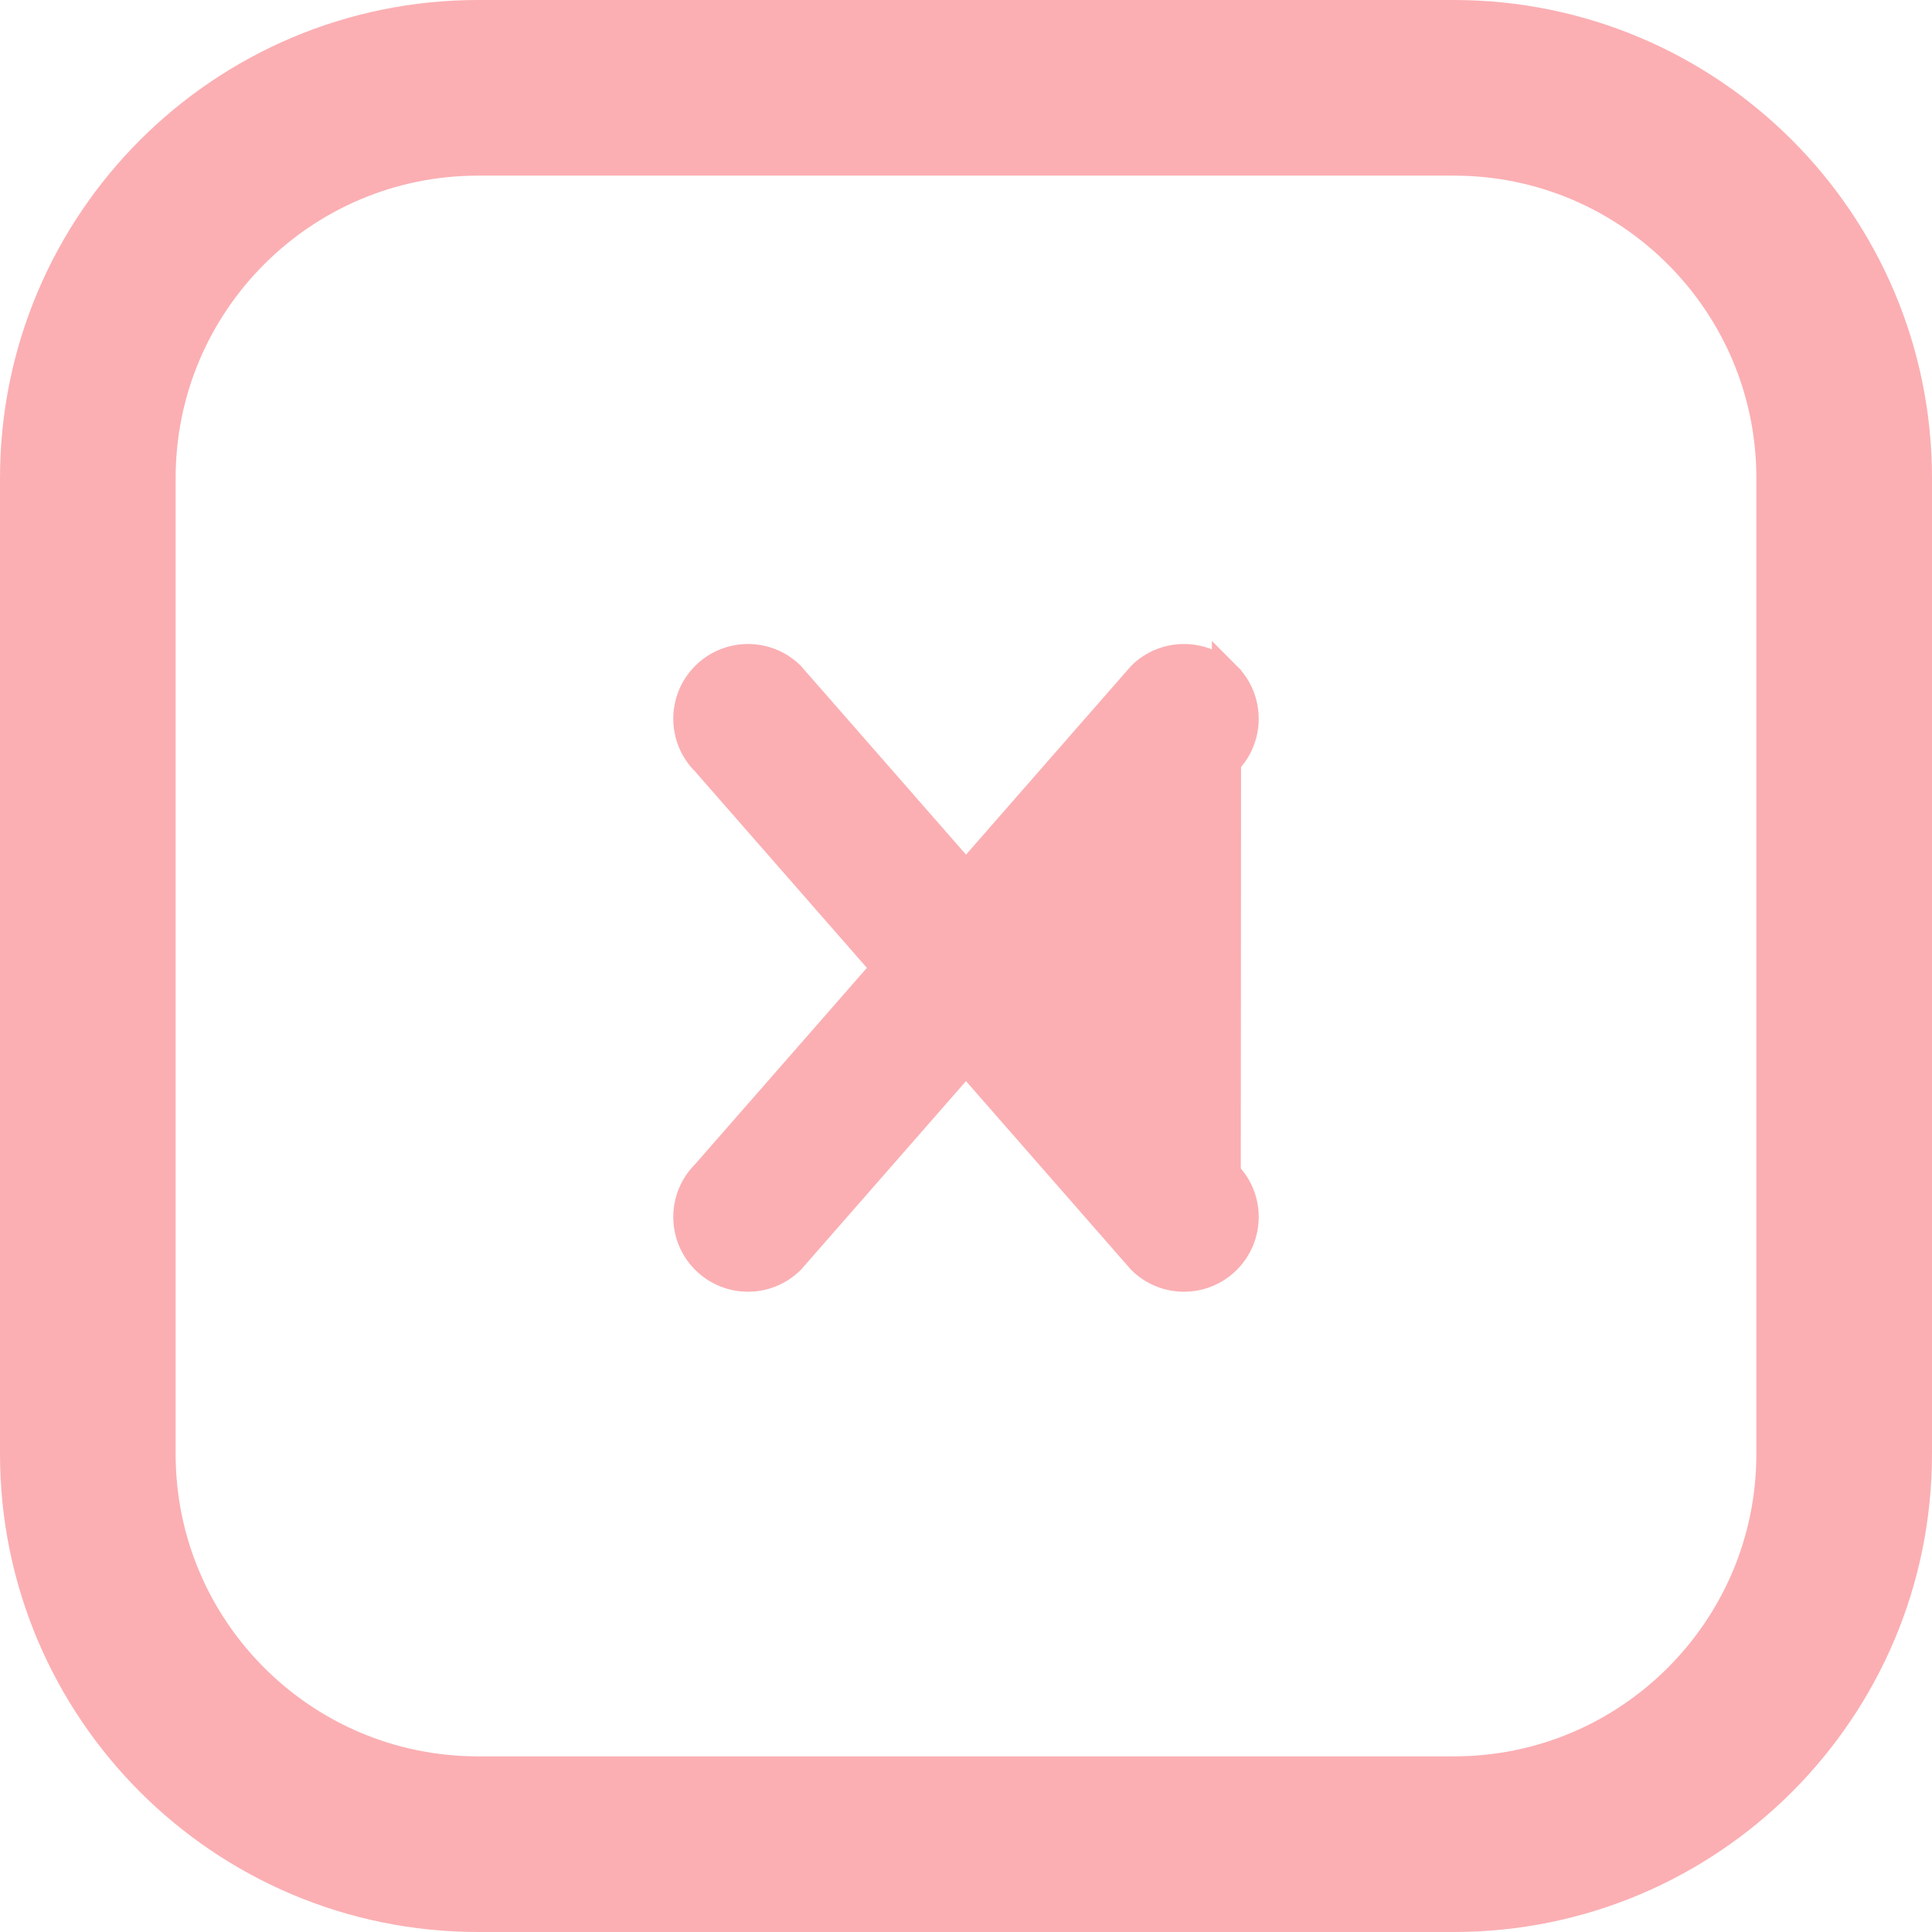
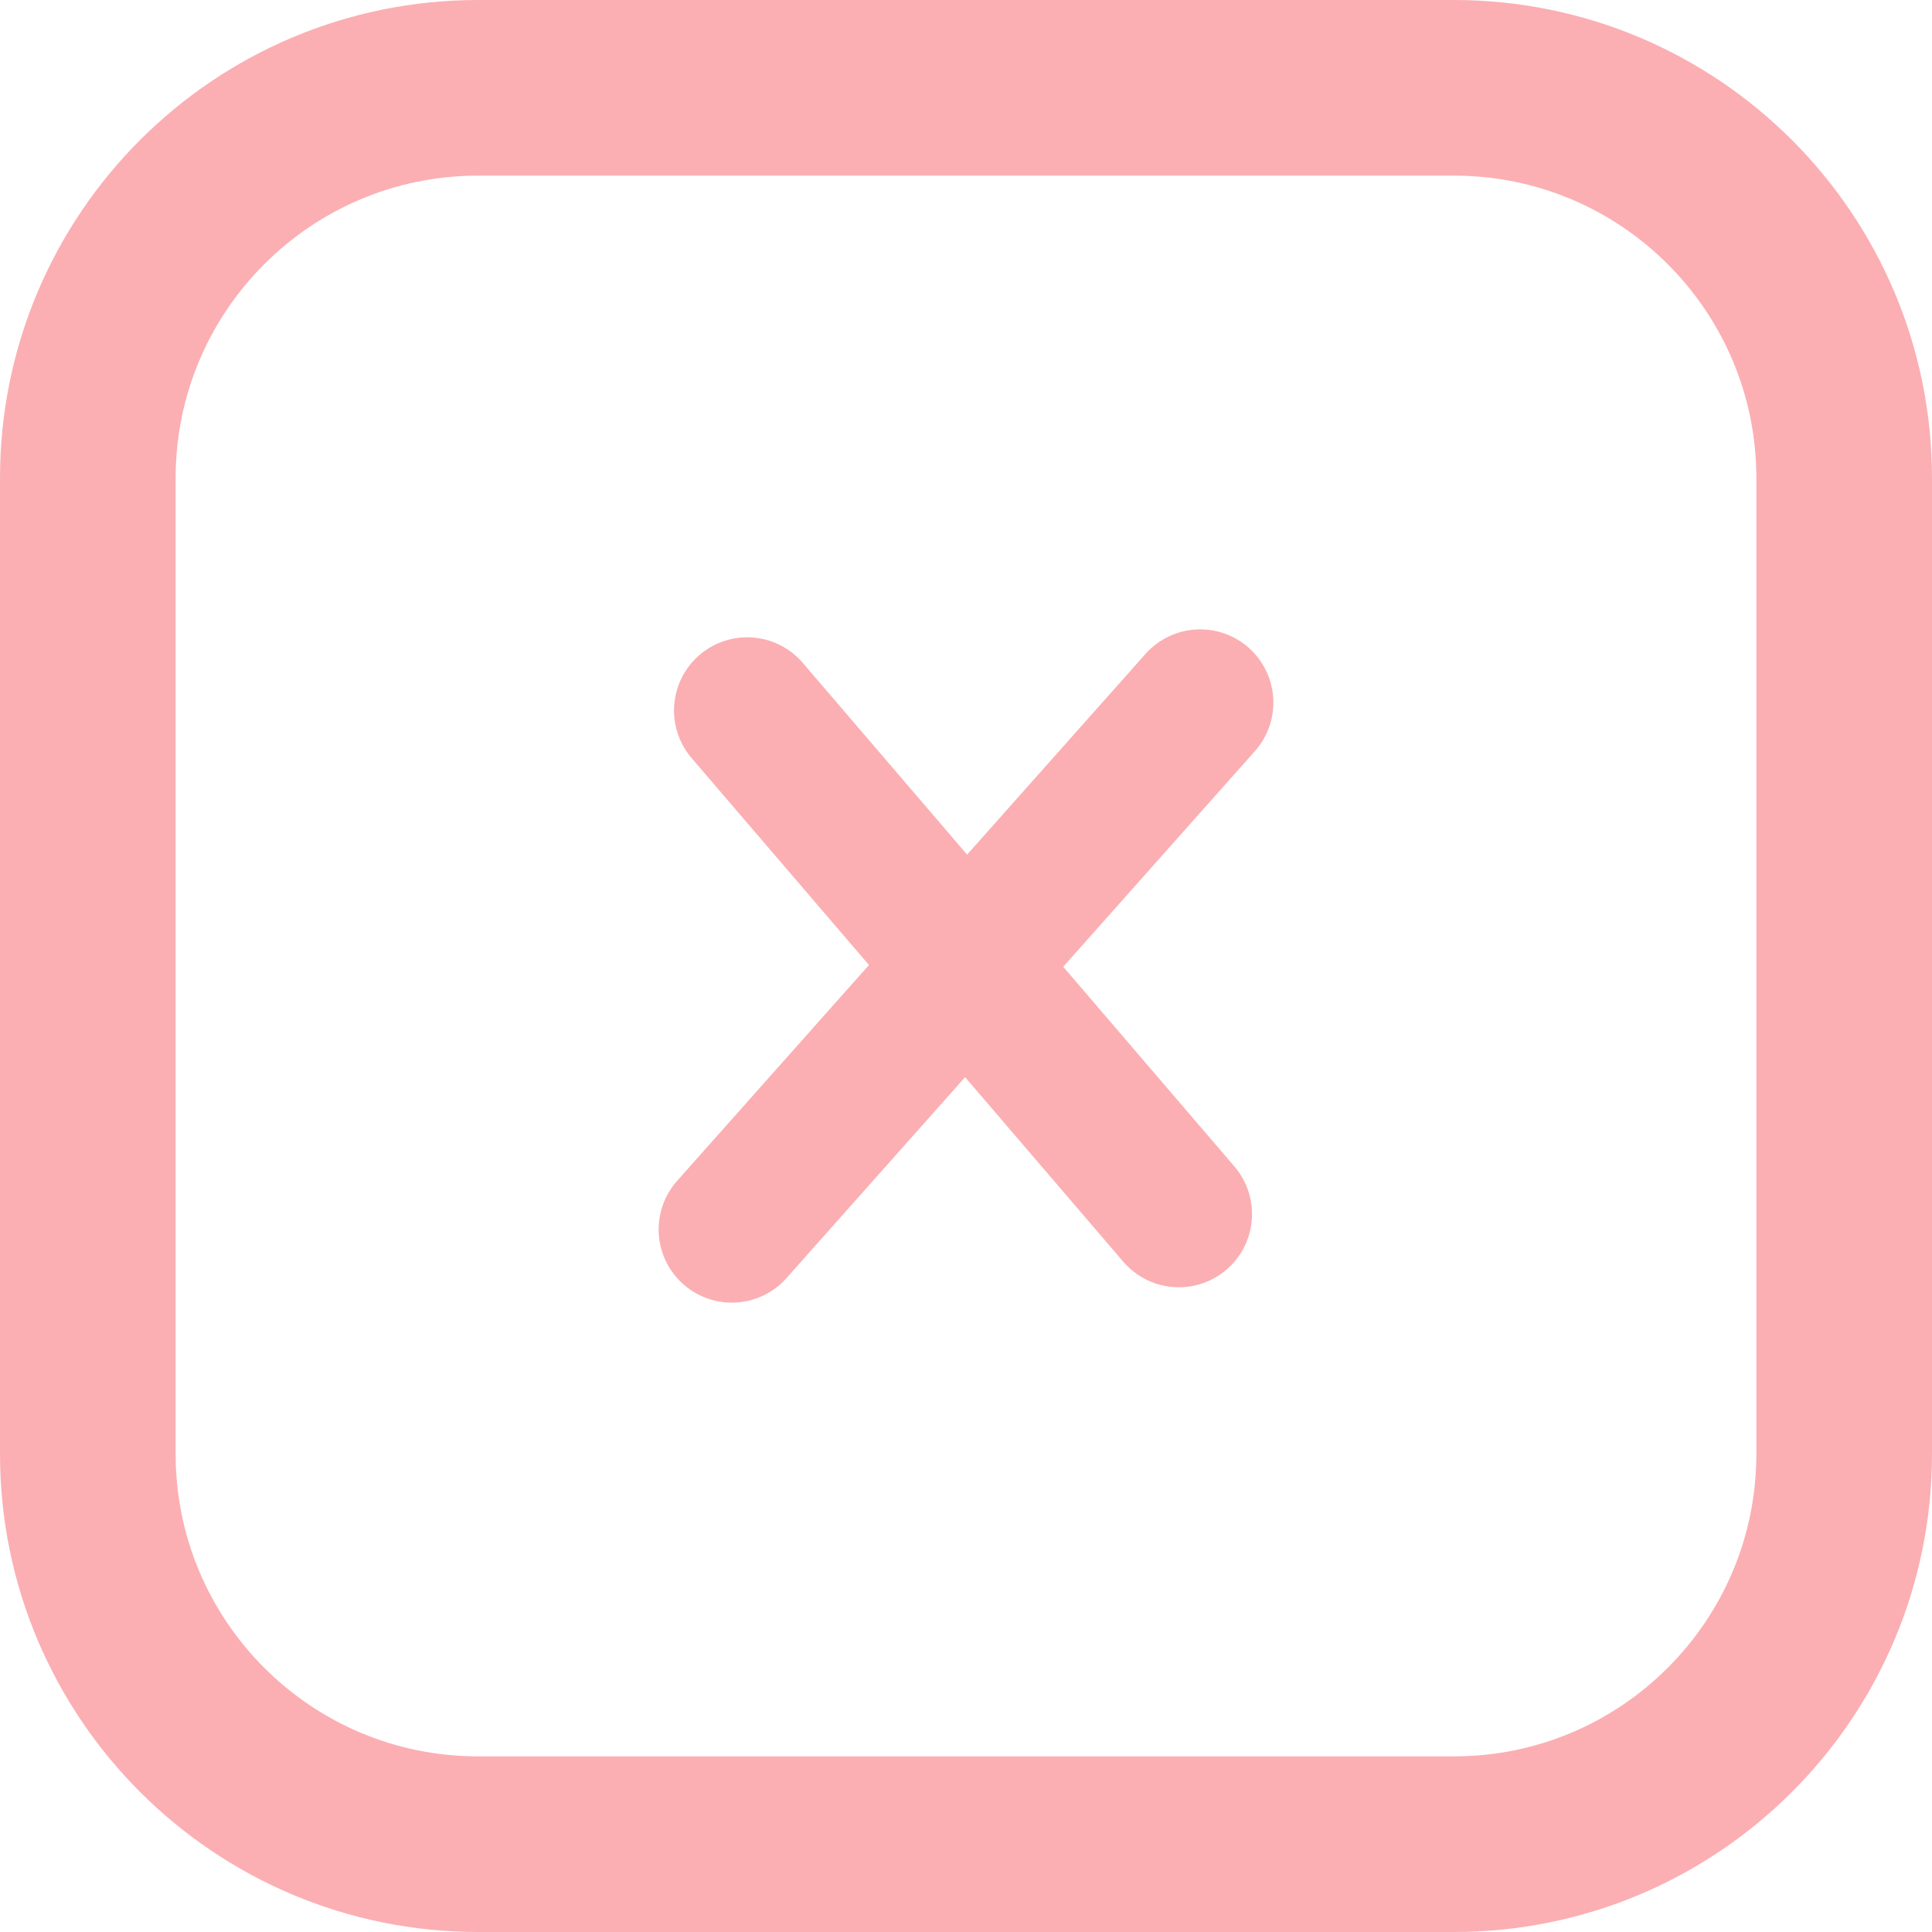
<svg xmlns="http://www.w3.org/2000/svg" width="66" height="66" viewBox="0 0 66 66" fill="none">
  <path d="M49.667 3H16.333C8.97 3 3 8.97 3 16.333V49.667C3 57.031 8.97 63 16.333 63H49.667C57.031 63 63 57.031 63 49.667V16.333C63 8.97 57.031 3 49.667 3Z" stroke="#FBAFB3" stroke-width="6" stroke-linecap="round" stroke-linejoin="round" />
-   <path d="M41.887 40.111L41.876 40.098L36.009 33.393L35.721 33.064L36.009 32.735L41.876 26.029L41.887 26.017L41.899 26.005C42.7 25.203 42.7 23.903 41.899 23.101L41.887 40.111ZM41.887 40.111L41.899 40.123C42.7 40.924 42.7 42.224 41.899 43.026C41.101 43.824 39.809 43.828 39.006 43.037L33.376 36.603L33 36.173L32.624 36.603L26.994 43.037C26.191 43.828 24.899 43.824 24.101 43.026C23.3 42.224 23.3 40.924 24.101 40.123L24.113 40.111L24.124 40.098L29.991 33.393L30.279 33.064L29.991 32.735L24.124 26.029L24.113 26.017L24.101 26.005C23.3 25.203 23.3 23.903 24.101 23.101C24.9 22.303 26.192 22.3 26.994 23.09L32.624 29.525L33 29.955L33.376 29.525L39.006 23.09C39.808 22.3 41.1 22.303 41.899 23.101L41.887 40.111Z" fill="#FBAFB3" stroke="#FBAFB3" />
+   <line x1="25.525" y1="24.271" x2="40.271" y2="41.475" stroke="#FBAFB3" stroke-width="5" stroke-linecap="round" />
+   <path d="M41 24L25 42" stroke="#FBAFB3" stroke-width="5" stroke-linecap="round" />
</svg>
